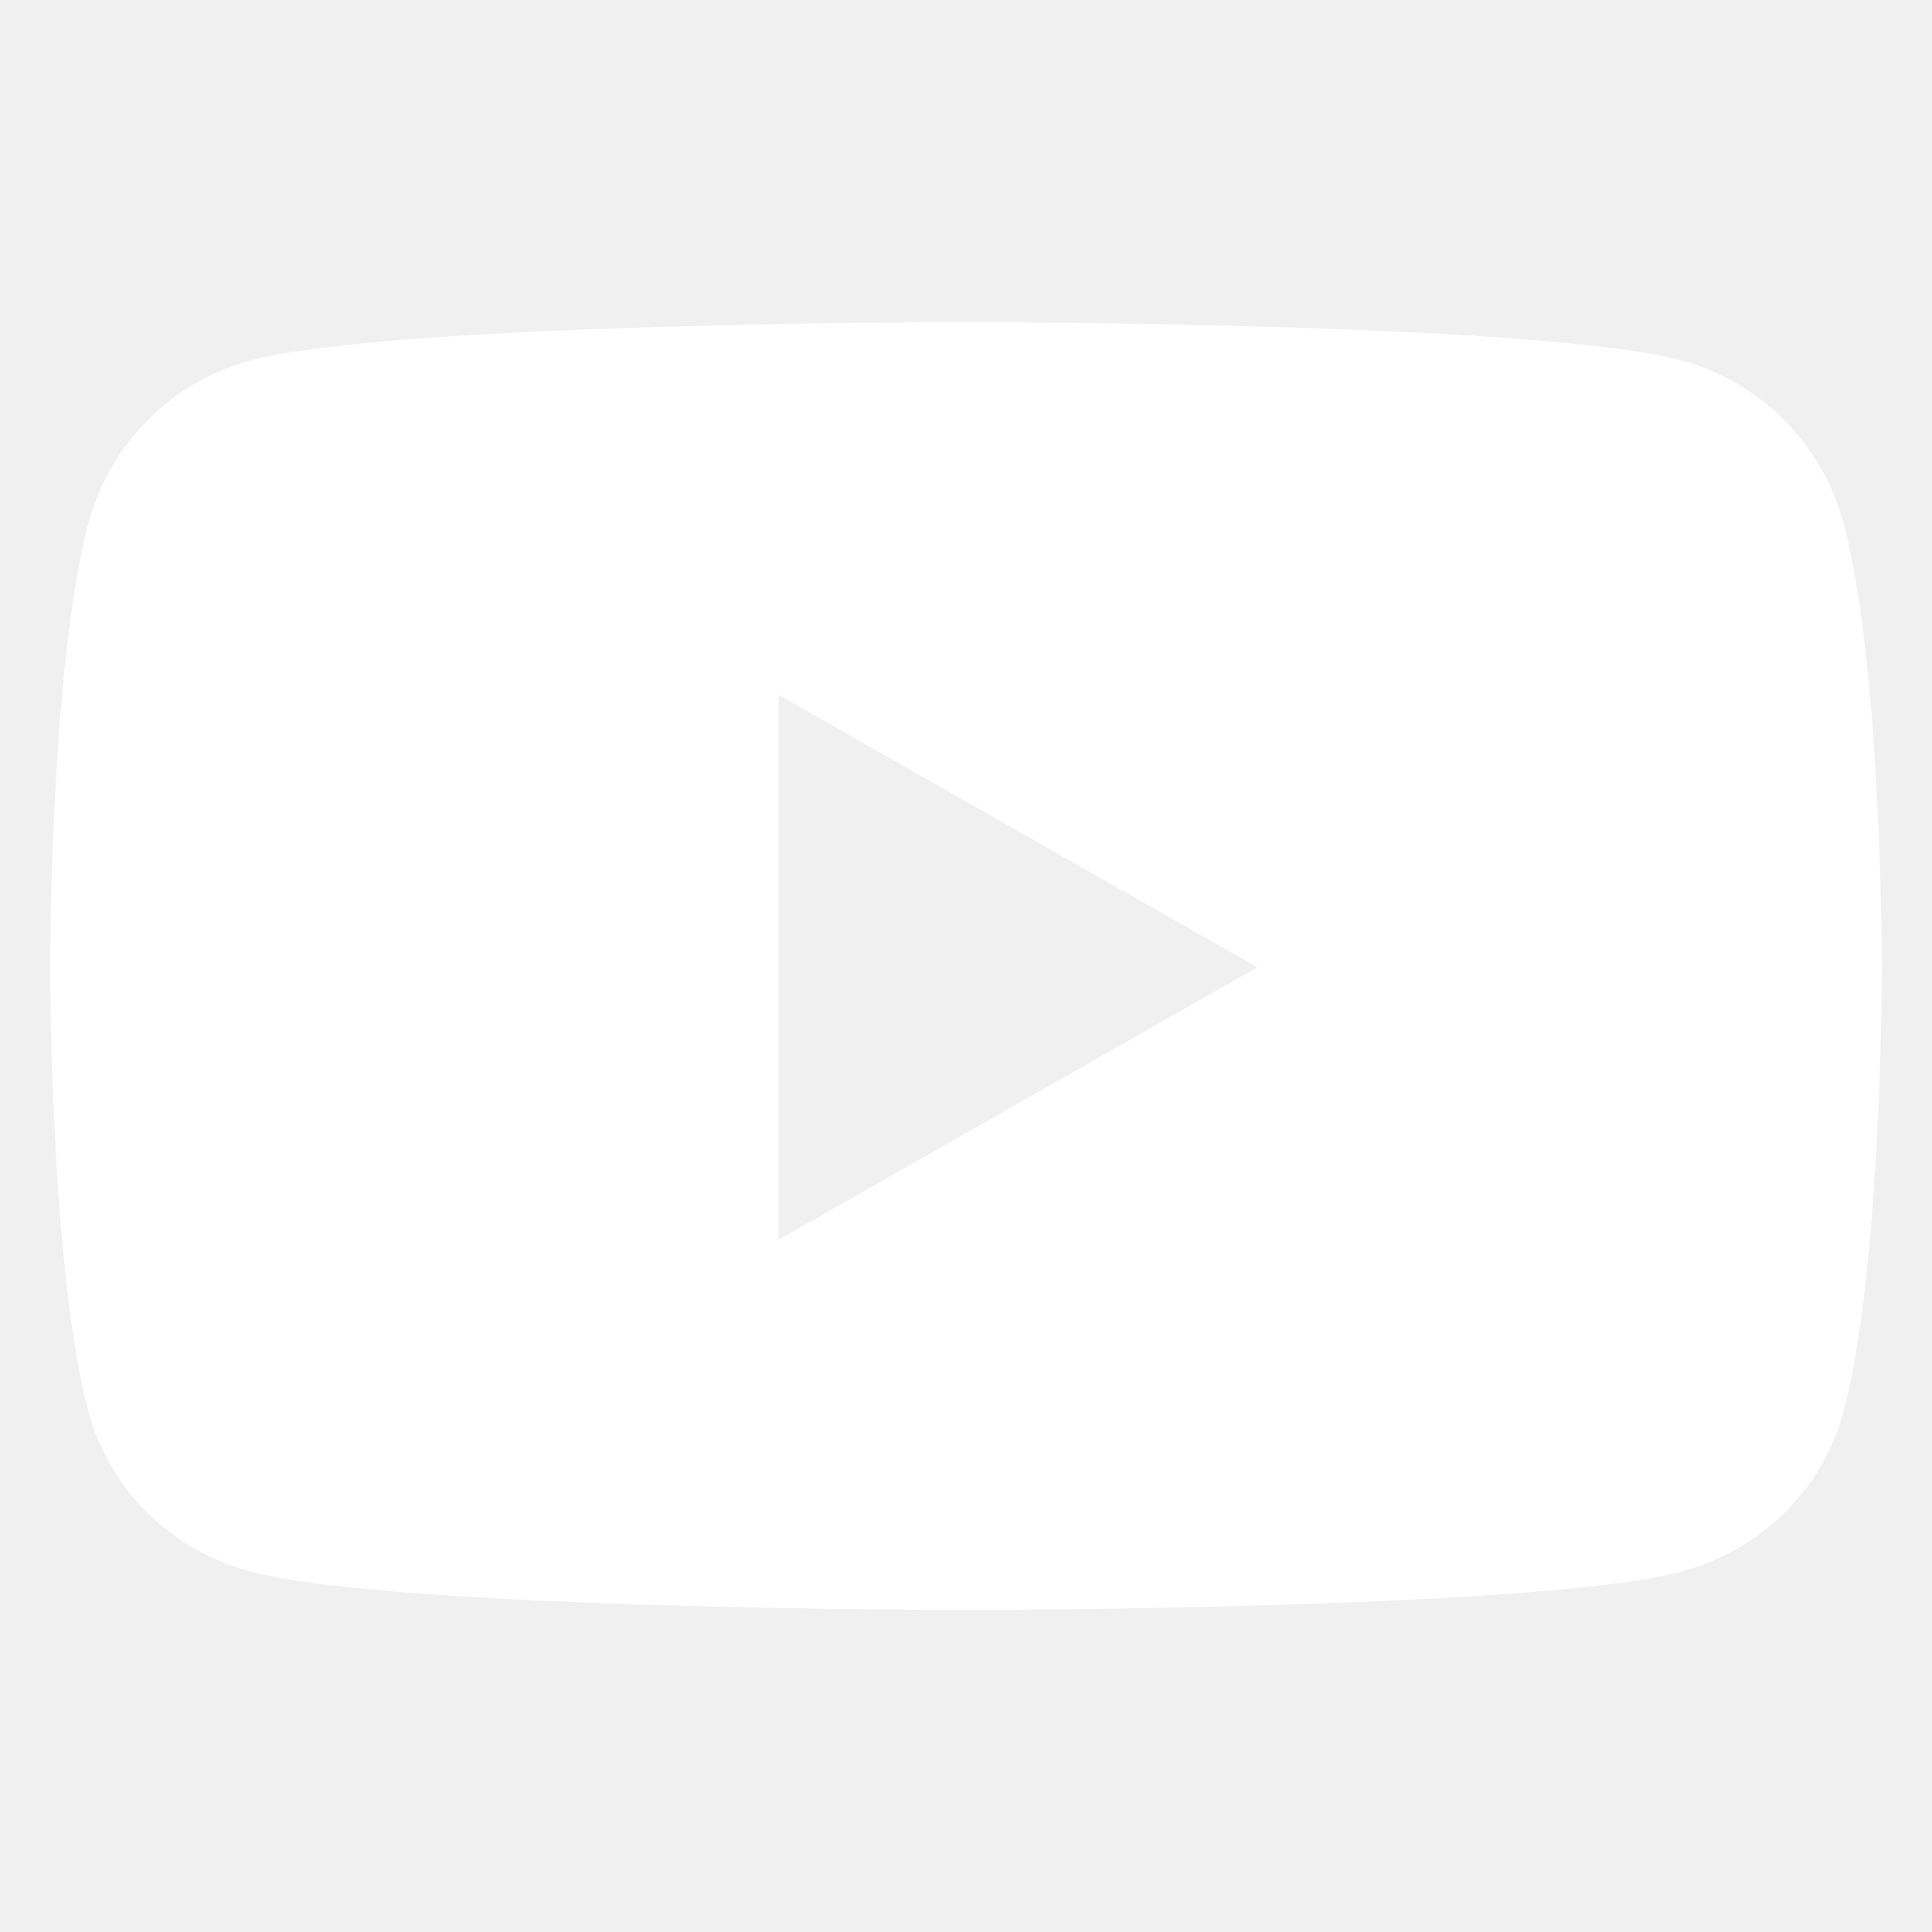
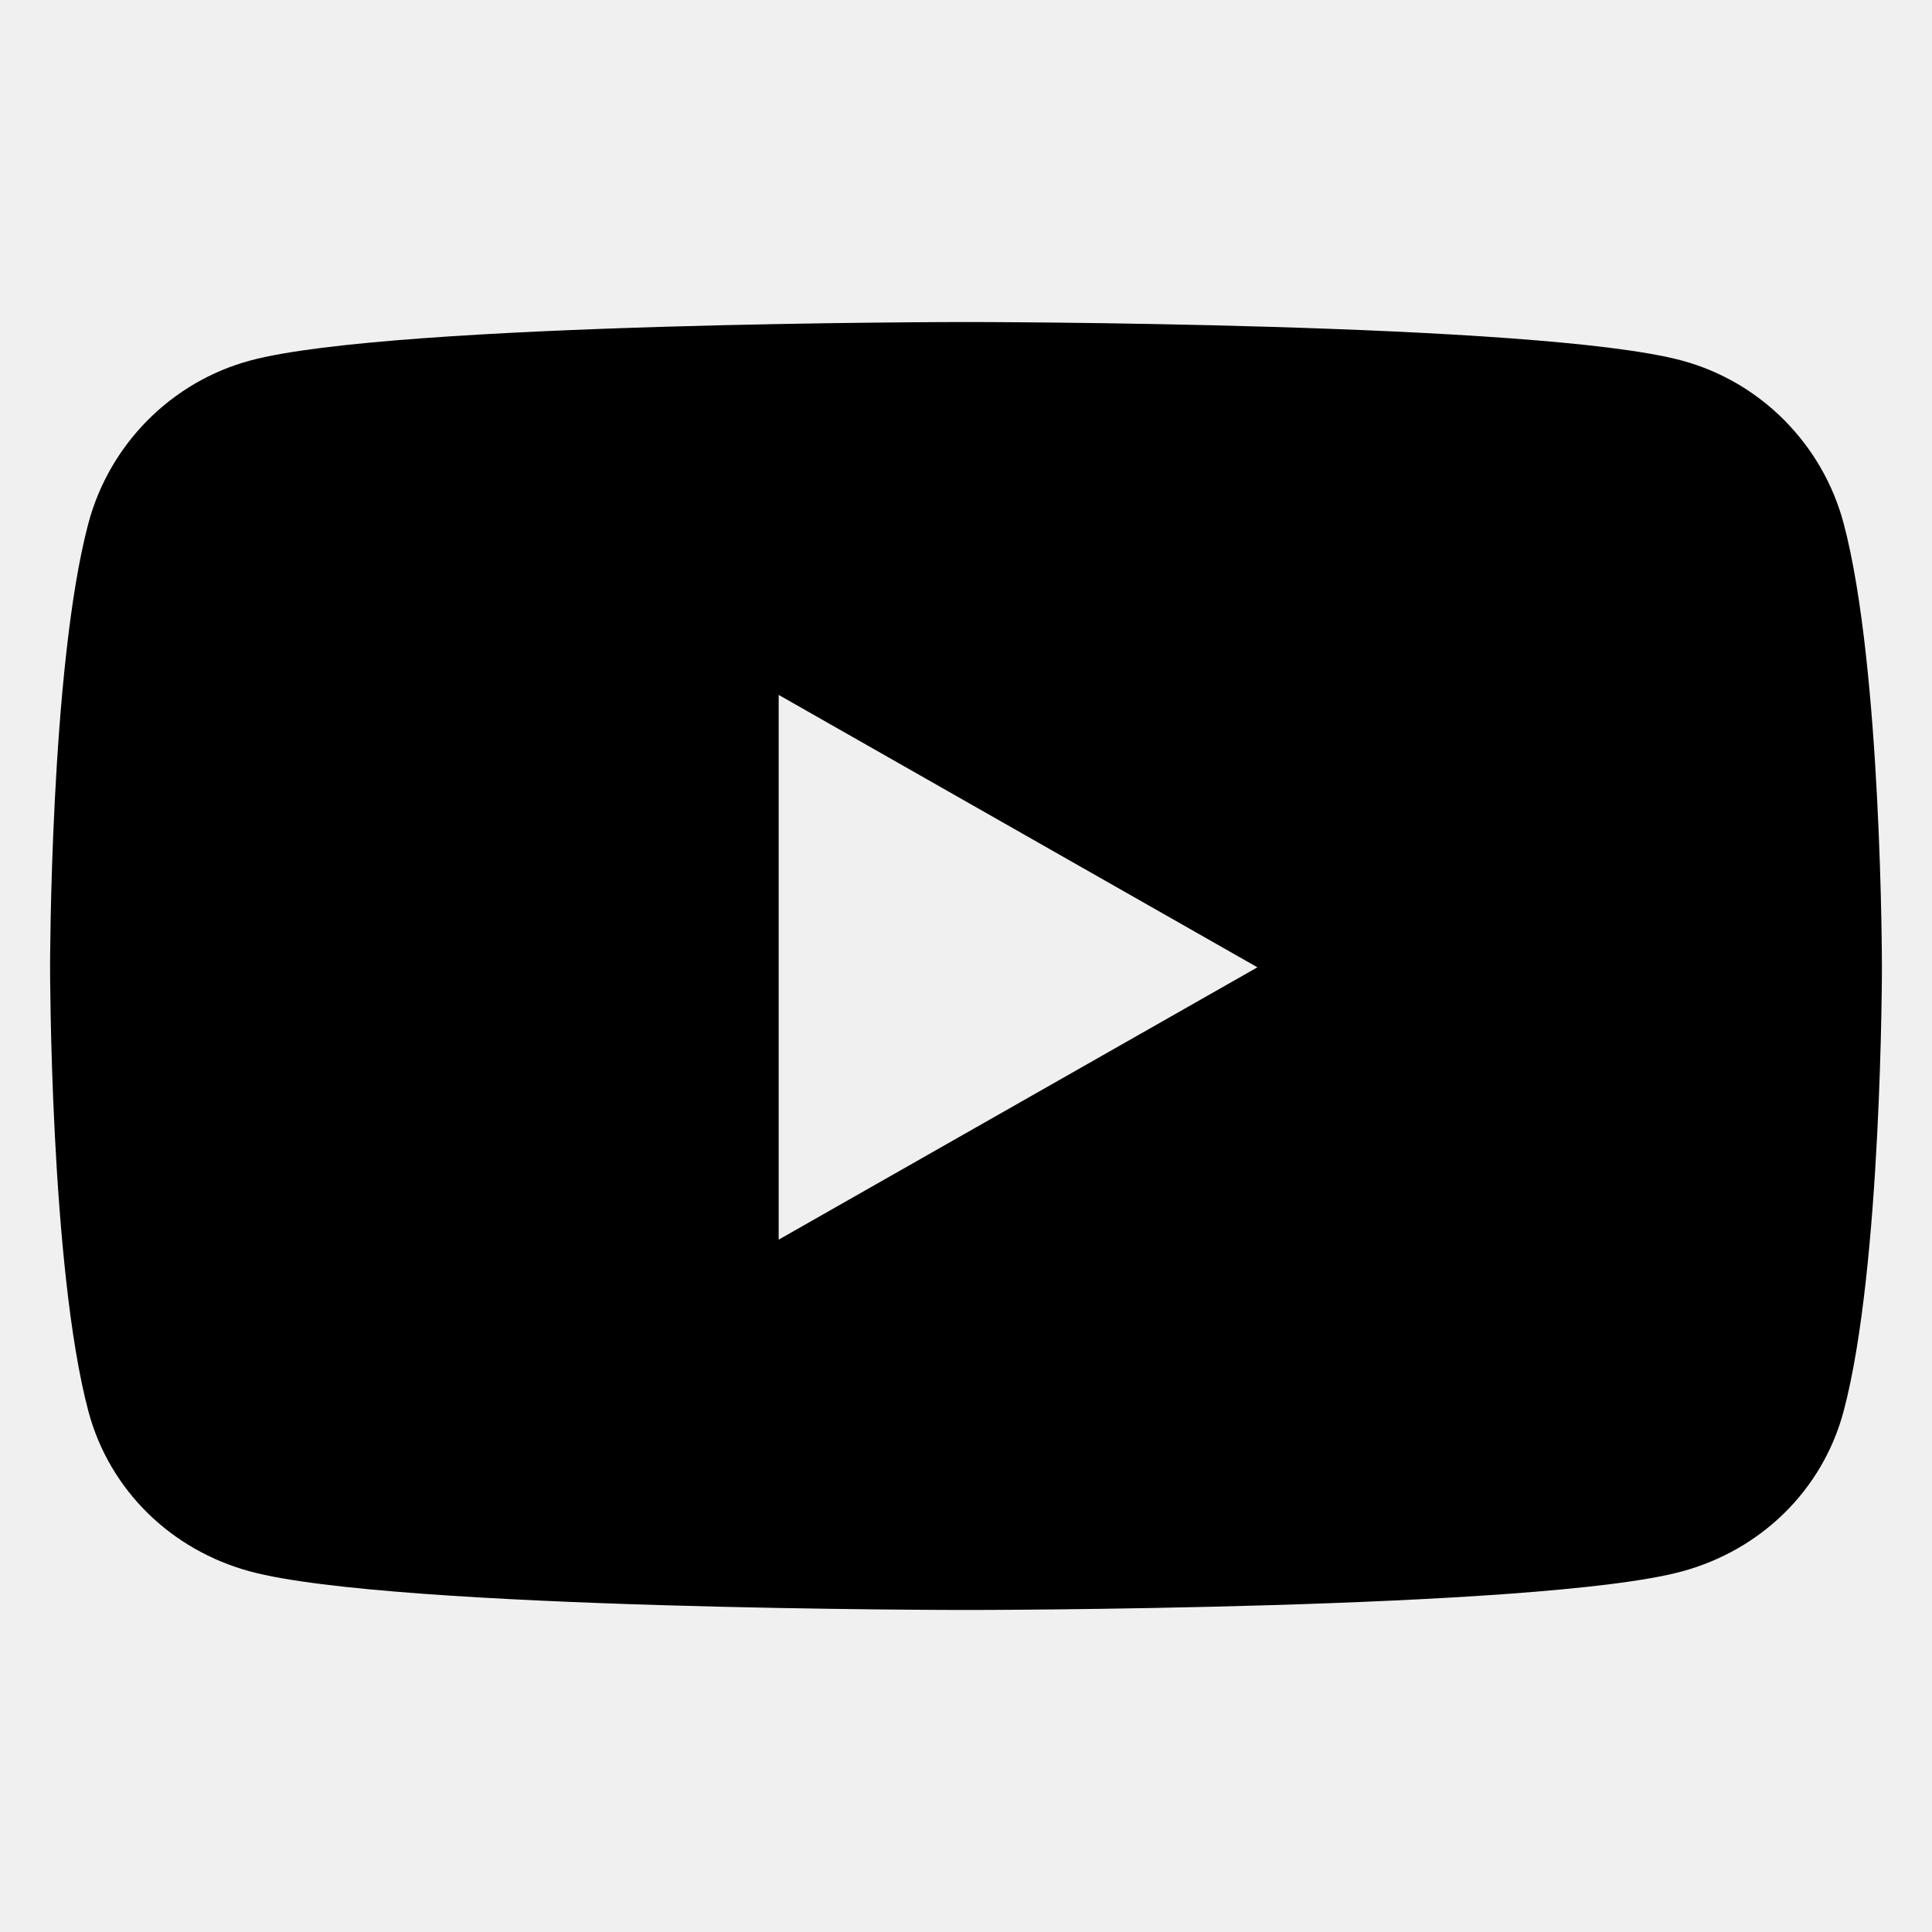
<svg xmlns="http://www.w3.org/2000/svg" width="25" height="25" viewBox="0 0 25 25" fill="none">
-   <path d="M23.857 6.774C23.584 5.748 22.781 4.939 21.761 4.665C19.912 4.167 12.5 4.167 12.5 4.167C12.5 4.167 5.088 4.167 3.239 4.665C2.219 4.939 1.416 5.748 1.143 6.774C0.648 8.635 0.648 12.517 0.648 12.517C0.648 12.517 0.648 16.398 1.143 18.259C1.416 19.286 2.219 20.06 3.239 20.335C5.088 20.833 12.5 20.833 12.5 20.833C12.5 20.833 19.912 20.833 21.761 20.335C22.781 20.06 23.584 19.286 23.857 18.259C24.352 16.398 24.352 12.517 24.352 12.517C24.352 12.517 24.352 8.635 23.857 6.774ZM10.076 16.041V8.992L16.271 12.517L10.076 16.041Z" fill="#ffffff" />
+   <path d="M23.857 6.774C23.584 5.748 22.781 4.939 21.761 4.665C19.912 4.167 12.5 4.167 12.5 4.167C12.5 4.167 5.088 4.167 3.239 4.665C2.219 4.939 1.416 5.748 1.143 6.774C0.648 8.635 0.648 12.517 0.648 12.517C0.648 12.517 0.648 16.398 1.143 18.259C1.416 19.286 2.219 20.06 3.239 20.335C5.088 20.833 12.5 20.833 12.5 20.833C12.5 20.833 19.912 20.833 21.761 20.335C22.781 20.06 23.584 19.286 23.857 18.259C24.352 16.398 24.352 12.517 24.352 12.517C24.352 12.517 24.352 8.635 23.857 6.774ZM10.076 16.041V8.992L16.271 12.517L10.076 16.041Z" fill="#000000" />
</svg>
